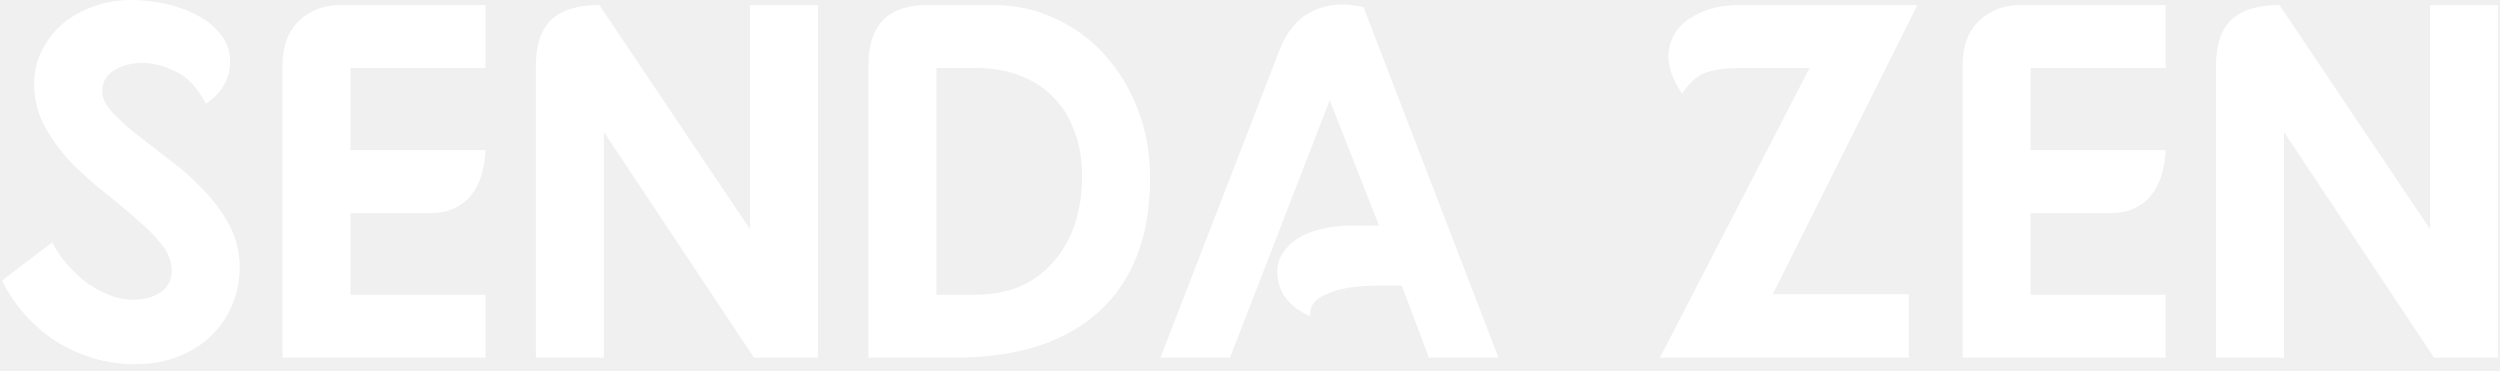
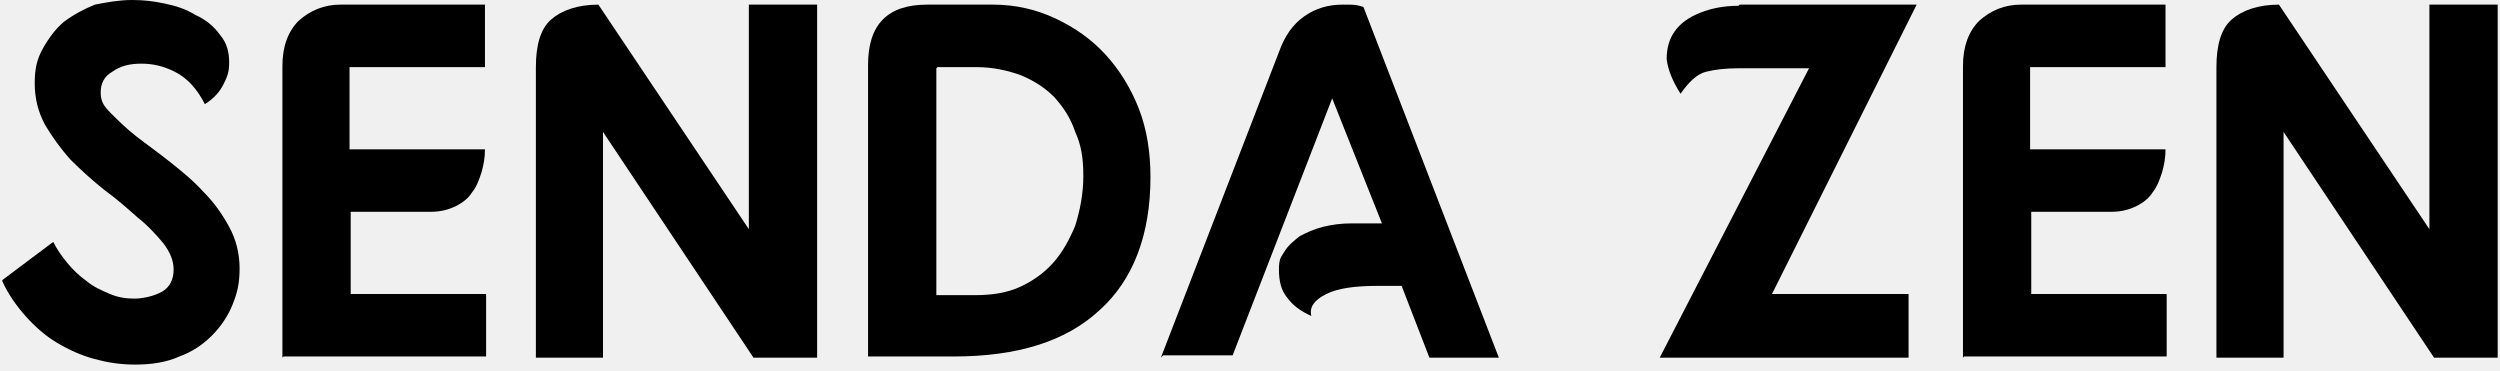
- <svg xmlns="http://www.w3.org/2000/svg" width="216" height="32" viewBox="0 0 216 32" fill="none">
-   <path d="M0.165 24.244L4.518 20.936C4.808 21.546 5.2 22.141 5.693 22.721C6.186 23.301 6.738 23.838 7.347 24.331C7.985 24.796 8.653 25.173 9.349 25.463C10.075 25.753 10.786 25.898 11.482 25.898C12.411 25.898 13.194 25.695 13.832 25.289C14.5 24.854 14.834 24.215 14.834 23.374C14.834 22.59 14.543 21.836 13.963 21.11C13.383 20.385 12.643 19.645 11.743 18.891C10.873 18.107 9.915 17.309 8.87 16.497C7.855 15.684 6.897 14.814 5.998 13.885C5.127 12.927 4.402 11.912 3.821 10.838C3.241 9.735 2.951 8.546 2.951 7.269C2.951 6.166 3.183 5.18 3.647 4.309C4.111 3.41 4.721 2.641 5.475 2.002C6.259 1.364 7.158 0.871 8.174 0.522C9.19 0.174 10.263 0 11.395 0C12.265 0 13.194 0.102 14.181 0.305C15.167 0.508 16.081 0.827 16.923 1.262C17.793 1.698 18.504 2.263 19.056 2.96C19.607 3.627 19.883 4.44 19.883 5.397C19.883 6.065 19.709 6.703 19.36 7.312C19.041 7.922 18.519 8.473 17.793 8.967C17.068 7.574 16.197 6.645 15.182 6.181C14.195 5.688 13.238 5.441 12.309 5.441C11.351 5.441 10.524 5.658 9.828 6.094C9.161 6.529 8.827 7.124 8.827 7.878C8.827 8.459 9.117 9.068 9.697 9.706C10.278 10.316 11.003 10.969 11.874 11.665C12.773 12.362 13.731 13.102 14.746 13.885C15.791 14.668 16.749 15.524 17.619 16.453C18.519 17.382 19.259 18.397 19.839 19.5C20.419 20.603 20.71 21.807 20.71 23.113C20.71 24.186 20.506 25.231 20.1 26.247C19.694 27.262 19.099 28.162 18.316 28.945C17.561 29.7 16.618 30.309 15.486 30.773C14.384 31.238 13.107 31.47 11.656 31.47C10.408 31.47 9.204 31.296 8.043 30.948C6.912 30.599 5.853 30.12 4.866 29.511C3.879 28.873 2.98 28.104 2.167 27.204C1.384 26.305 0.716 25.318 0.165 24.244Z" fill="white" />
-   <path d="M24.409 30.904V5.702C24.409 4.019 24.873 2.728 25.802 1.828C26.76 0.9 27.964 0.435 29.415 0.435H41.95V5.876H30.285V12.971H41.95C41.921 13.638 41.82 14.306 41.646 14.973C41.472 15.612 41.196 16.192 40.819 16.714C40.471 17.208 39.992 17.614 39.382 17.933C38.773 18.252 38.033 18.412 37.162 18.412H30.285V25.463H41.95V30.904H24.409Z" fill="white" />
-   <path d="M46.3 30.904V5.789C46.3 3.874 46.75 2.51 47.649 1.698C48.549 0.856 49.927 0.435 51.784 0.435L64.799 19.805V0.435H70.675V30.904H65.147L52.176 11.404V30.904H46.3Z" fill="white" />
-   <path d="M80.127 0.435H85.829C87.744 0.435 89.529 0.827 91.183 1.61C92.837 2.365 94.259 3.41 95.448 4.744C96.667 6.079 97.625 7.661 98.321 9.489C99.018 11.288 99.366 13.247 99.366 15.365C99.366 20.385 97.9 24.23 94.97 26.899C92.068 29.569 87.875 30.904 82.391 30.904H75.034V5.615C75.034 2.162 76.732 0.435 80.127 0.435ZM80.911 5.876V25.463H84.306C85.698 25.463 86.961 25.231 88.093 24.767C89.224 24.273 90.182 23.577 90.965 22.677C91.778 21.778 92.402 20.704 92.837 19.456C93.272 18.18 93.49 16.758 93.49 15.191C93.49 13.769 93.272 12.492 92.837 11.361C92.431 10.2 91.821 9.213 91.009 8.401C90.225 7.588 89.268 6.964 88.136 6.529C87.004 6.094 85.742 5.876 84.349 5.876H80.911Z" fill="white" />
-   <path d="M100.263 30.904L110.492 4.483C111.014 3.09 111.74 2.06 112.668 1.393C113.626 0.725 114.728 0.392 115.976 0.392C116.469 0.392 117.079 0.464 117.804 0.609L129.469 30.904H123.463L121.112 24.68H119.023C117.108 24.68 115.628 24.926 114.583 25.42C113.539 25.884 113.089 26.522 113.234 27.335C112.305 26.929 111.594 26.406 111.101 25.768C110.608 25.13 110.361 24.346 110.361 23.417C110.361 22.837 110.521 22.315 110.84 21.85C111.159 21.357 111.594 20.936 112.146 20.588C112.697 20.24 113.35 19.979 114.104 19.805C114.859 19.602 115.686 19.5 116.586 19.5H119.154L114.888 8.662L106.27 30.904H100.263Z" fill="white" />
-   <path d="M150.338 0.435H165.66L153.167 25.42H164.92V30.904H143.417L156.345 5.876H150.295C149.221 5.876 148.292 5.992 147.509 6.224C146.725 6.456 146 7.08 145.333 8.096C144.607 7.022 144.215 6.021 144.157 5.093C144.128 4.164 144.36 3.352 144.854 2.655C145.376 1.959 146.102 1.422 147.03 1.045C147.988 0.638 149.09 0.435 150.338 0.435Z" fill="white" />
-   <path d="M169.569 30.904V5.702C169.569 4.019 170.033 2.728 170.962 1.828C171.92 0.9 173.124 0.435 174.575 0.435H187.11V5.876H175.445V12.971H187.11C187.081 13.638 186.98 14.306 186.806 14.973C186.632 15.612 186.356 16.192 185.979 16.714C185.631 17.208 185.152 17.614 184.542 17.933C183.933 18.252 183.193 18.412 182.322 18.412H175.445V25.463H187.11V30.904H169.569Z" fill="white" />
-   <path d="M191.46 30.904V5.789C191.46 3.874 191.91 2.51 192.809 1.698C193.709 0.856 195.087 0.435 196.944 0.435L209.959 19.805V0.435H215.835V30.904H210.307L197.336 11.404V30.904H191.46Z" fill="white" />
+ <svg xmlns="http://www.w3.org/2000/svg" id="Capa_1" viewBox="0 0 216 32">
+   <defs>
+     <style>.cls-1{fill:#000;stroke-width:0px;}</style>
+   </defs>
+   <path class="cls-1" d="M.2,24.2l4.4-3.3c.3.6.7,1.2,1.2,1.8.5.6,1,1.1,1.7,1.6.6.5,1.3.8,2,1.1.7.3,1.4.4,2.1.4s1.7-.2,2.4-.6,1-1.1,1-1.9-.3-1.5-.9-2.3c-.6-.7-1.3-1.5-2.2-2.2-.9-.8-1.8-1.6-2.9-2.4-1-.8-2-1.7-2.9-2.6-.9-1-1.6-2-2.2-3-.6-1.1-.9-2.3-.9-3.6s.2-2.1.7-3c.5-.9,1.1-1.7,1.8-2.3.8-.6,1.7-1.1,2.7-1.5C9.2.2,10.3,0,11.4,0s1.8.1,2.8.3c1,.2,1.9.5,2.7,1,.9.4,1.6,1,2.1,1.7.6.7.8,1.5.8,2.4s-.2,1.3-.5,1.9c-.3.6-.8,1.2-1.6,1.7-.7-1.4-1.6-2.3-2.6-2.8s-1.9-.7-2.9-.7-1.8.2-2.5.7c-.7.4-1,1-1,1.8s.3,1.2.9,1.8c.6.6,1.3,1.3,2.2,2s1.9,1.4,2.9,2.2c1,.8,2,1.6,2.9,2.6.9.9,1.6,1.9,2.2,3s.9,2.3.9,3.6-.2,2.1-.6,3.1-1,1.9-1.8,2.7-1.7,1.4-2.8,1.8c-1.1.5-2.4.7-3.8.7s-2.5-.2-3.6-.5c-1.1-.3-2.2-.8-3.2-1.4s-1.9-1.4-2.7-2.3-1.5-1.9-2-3v-.1Z" />
+   <path class="cls-1" d="M24.4,30.9V5.7c0-1.7.5-3,1.4-3.9,1-.9,2.2-1.4,3.6-1.4h12.5v5.4h-11.7v7.1h11.7c0,.7-.1,1.3-.3,2-.2.6-.4,1.2-.8,1.7-.3.5-.8.9-1.4,1.2s-1.3.5-2.2.5h-6.9v7.1h11.7v5.4h-17.5l-.1.1Z" />
+   <path class="cls-1" d="M46.3,30.9V5.8c0-1.9.4-3.3,1.3-4.1.9-.8,2.3-1.3,4.1-1.3l13,19.4V.4h5.9v30.5h-5.5l-13-19.5v19.5h-5.9.1Z" />
+   <path class="cls-1" d="M80.1.4h5.7c1.9,0,3.7.4,5.4,1.2,1.7.8,3.1,1.8,4.3,3.1,1.2,1.3,2.2,2.9,2.9,4.7.7,1.8,1,3.8,1,5.9,0,5-1.5,8.9-4.4,11.5-2.9,2.7-7.1,4-12.6,4h-7.4V5.6c0-3.5,1.7-5.2,5.1-5.2ZM80.9,5.9v19.6h3.4c1.4,0,2.7-.2,3.8-.7,1.1-.5,2.1-1.2,2.9-2.1s1.4-2,1.9-3.2c.4-1.3.7-2.7.7-4.3s-.2-2.7-.7-3.8c-.4-1.2-1-2.1-1.8-3-.8-.8-1.7-1.4-2.9-1.9-1.1-.4-2.4-.7-3.8-.7h-3.4l-.1.1Z" />
+   <path class="cls-1" d="M100.3,30.9l10.2-26.4c.5-1.4,1.2-2.4,2.2-3.1,1-.7,2.1-1,3.3-1s1.1,0,1.8.2l11.7,30.3h-6l-2.4-6.2h-2.1c-1.9,0-3.4.2-4.4.7s-1.5,1.1-1.3,1.9c-.9-.4-1.6-.9-2.1-1.6-.5-.6-.7-1.4-.7-2.4s.2-1.1.5-1.6.8-.9,1.3-1.3c.6-.3,1.2-.6,2-.8.8-.2,1.6-.3,2.5-.3h2.6l-4.3-10.8-8.6,22.2h-6l-.2.2Z" />
+   <path class="cls-1" d="M150.3.4h15.3l-12.5,25h11.8v5.5h-21.5l12.9-25h-6.1c-1.1,0-2,.1-2.8.3-.8.2-1.5.9-2.2,1.9-.7-1.1-1.1-2.1-1.2-3,0-.9.2-1.7.7-2.4s1.2-1.2,2.2-1.6,2.1-.6,3.3-.6l.1-.1Z" />
+   <path class="cls-1" d="M169.6,30.9V5.7c0-1.7.5-3,1.4-3.9,1-.9,2.2-1.4,3.6-1.4h12.5v5.4h-11.7v7.1h11.7c0,.7-.1,1.3-.3,2-.2.6-.4,1.2-.8,1.7-.3.5-.8.9-1.4,1.2-.6.3-1.3.5-2.2.5h-6.9v7.1h11.7v5.4h-17.5l-.1.1Z" />
+   <path class="cls-1" d="M191.5,30.9V5.8c0-1.9.4-3.3,1.3-4.1.9-.8,2.3-1.3,4.1-1.3l13,19.4V.4h5.9v30.5h-5.5l-13-19.5v19.5h-5.9.1Z" />
</svg>
